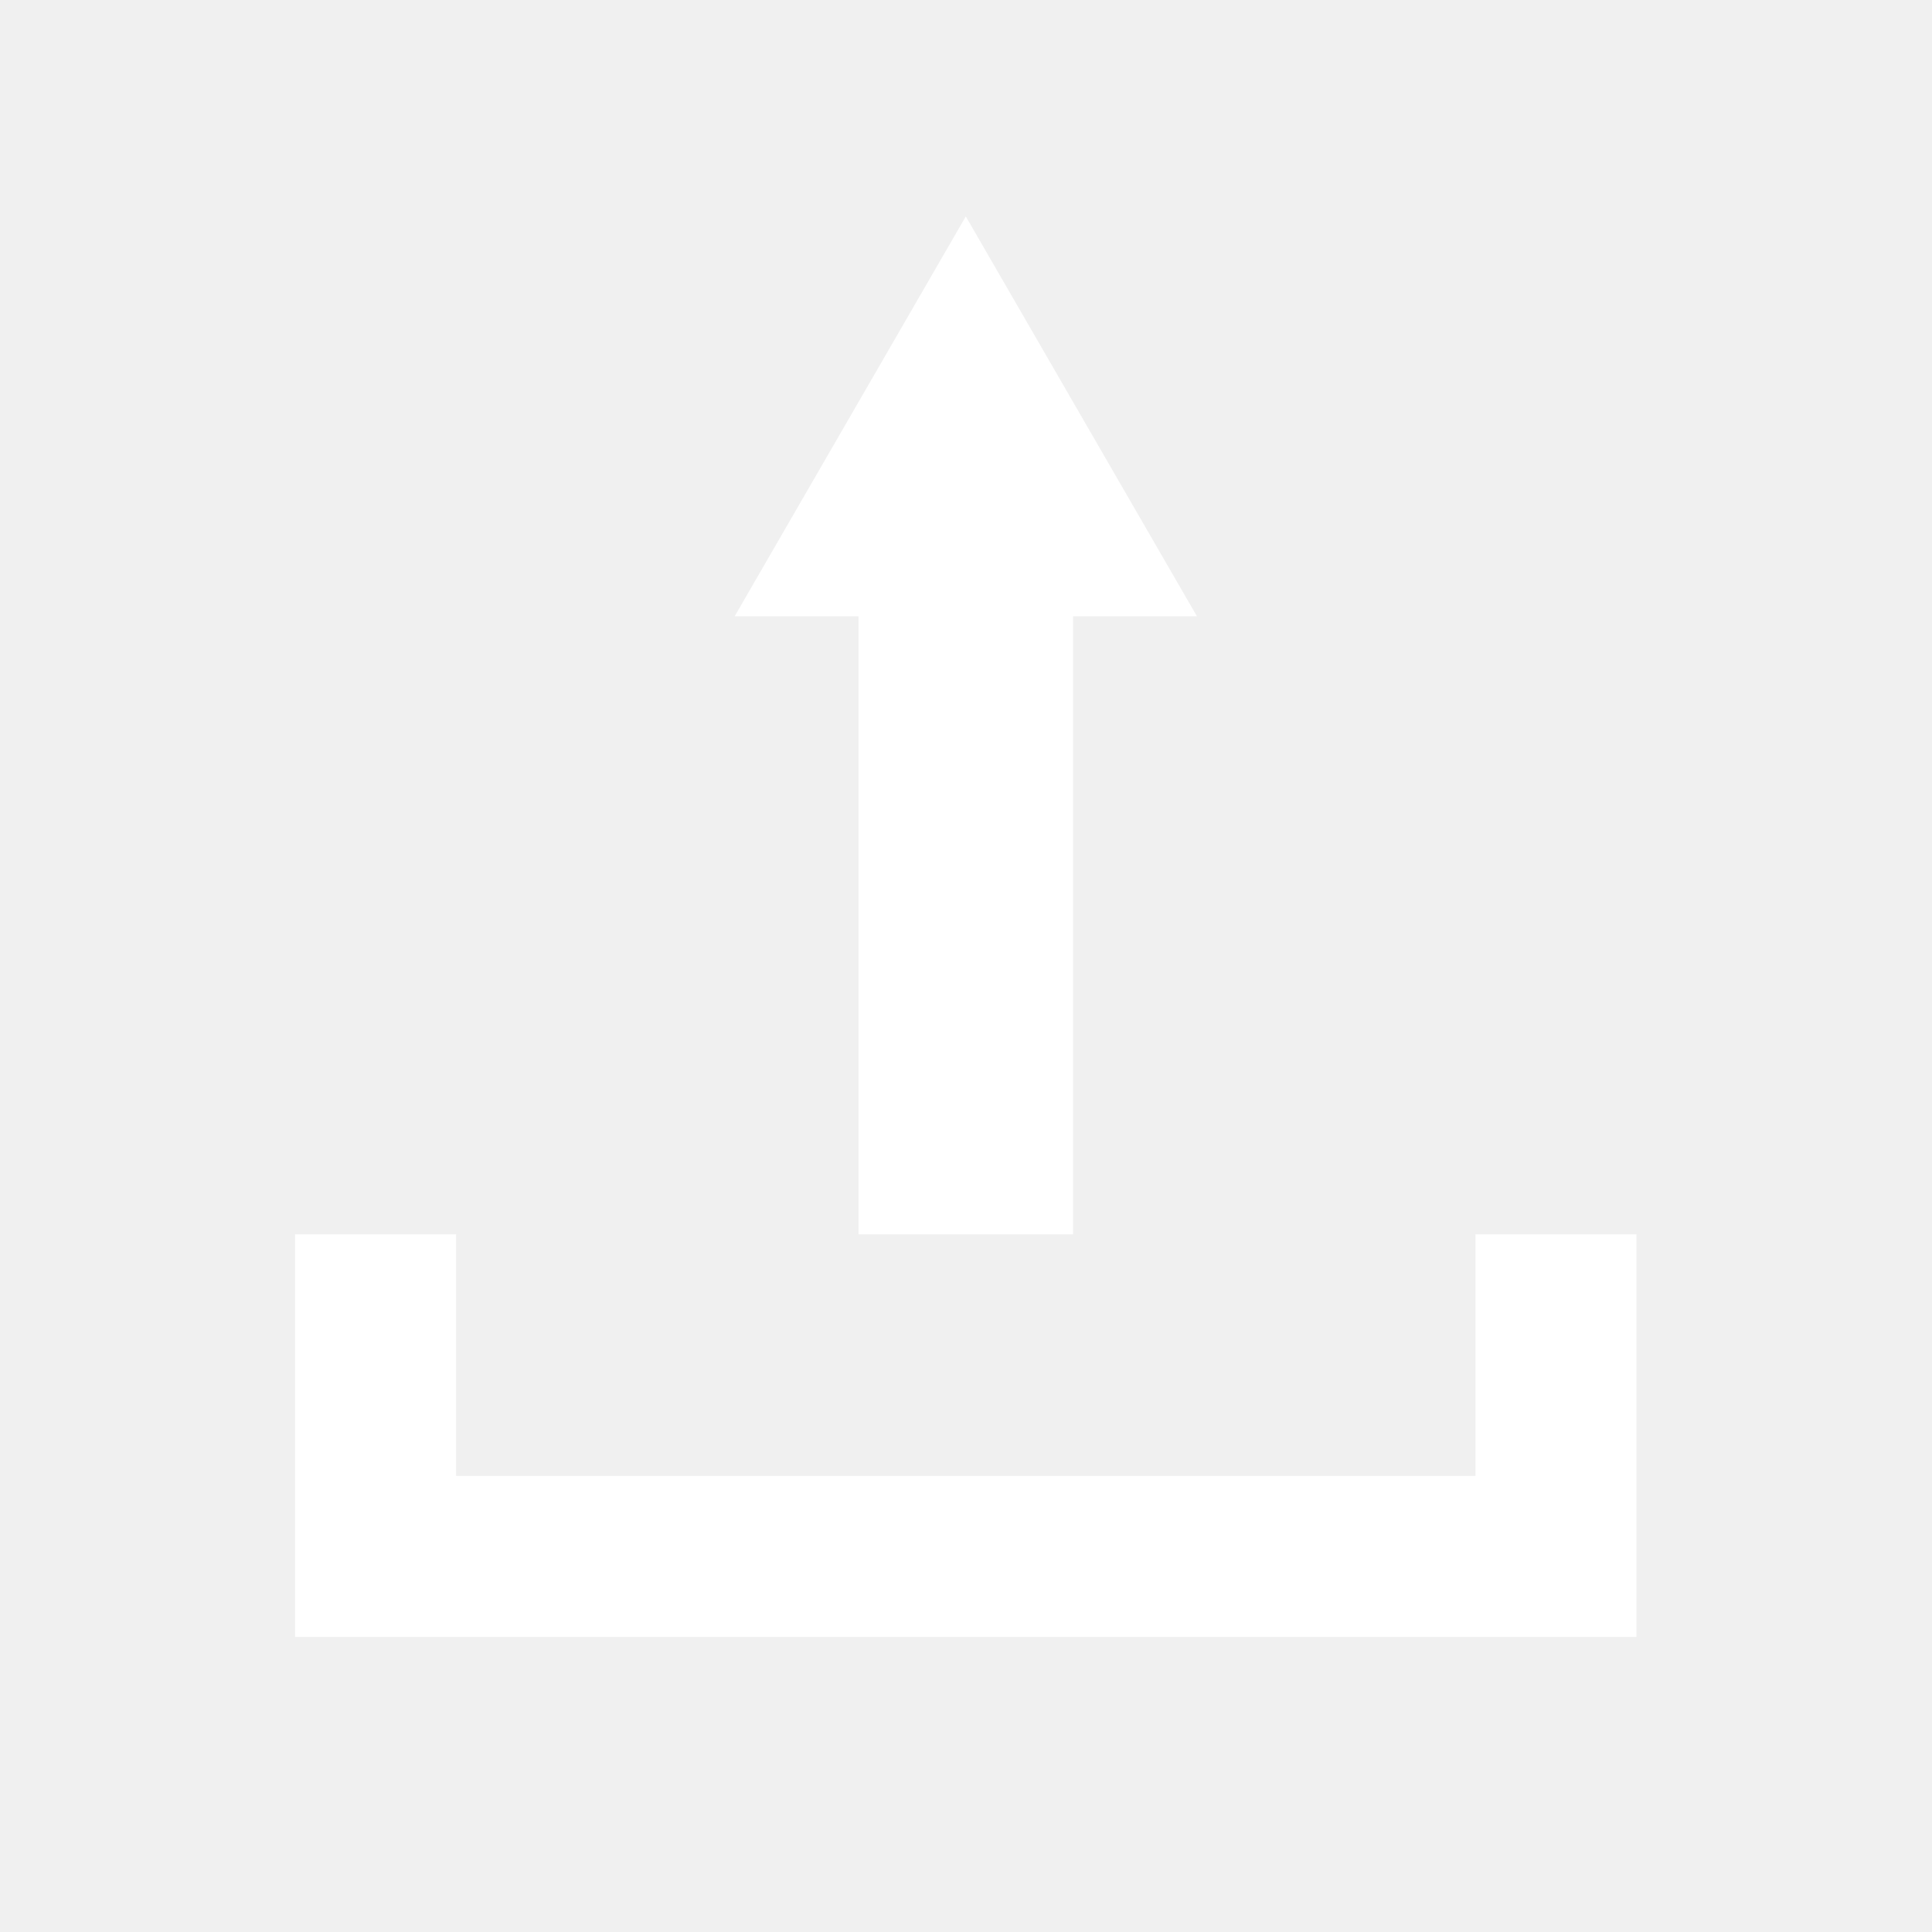
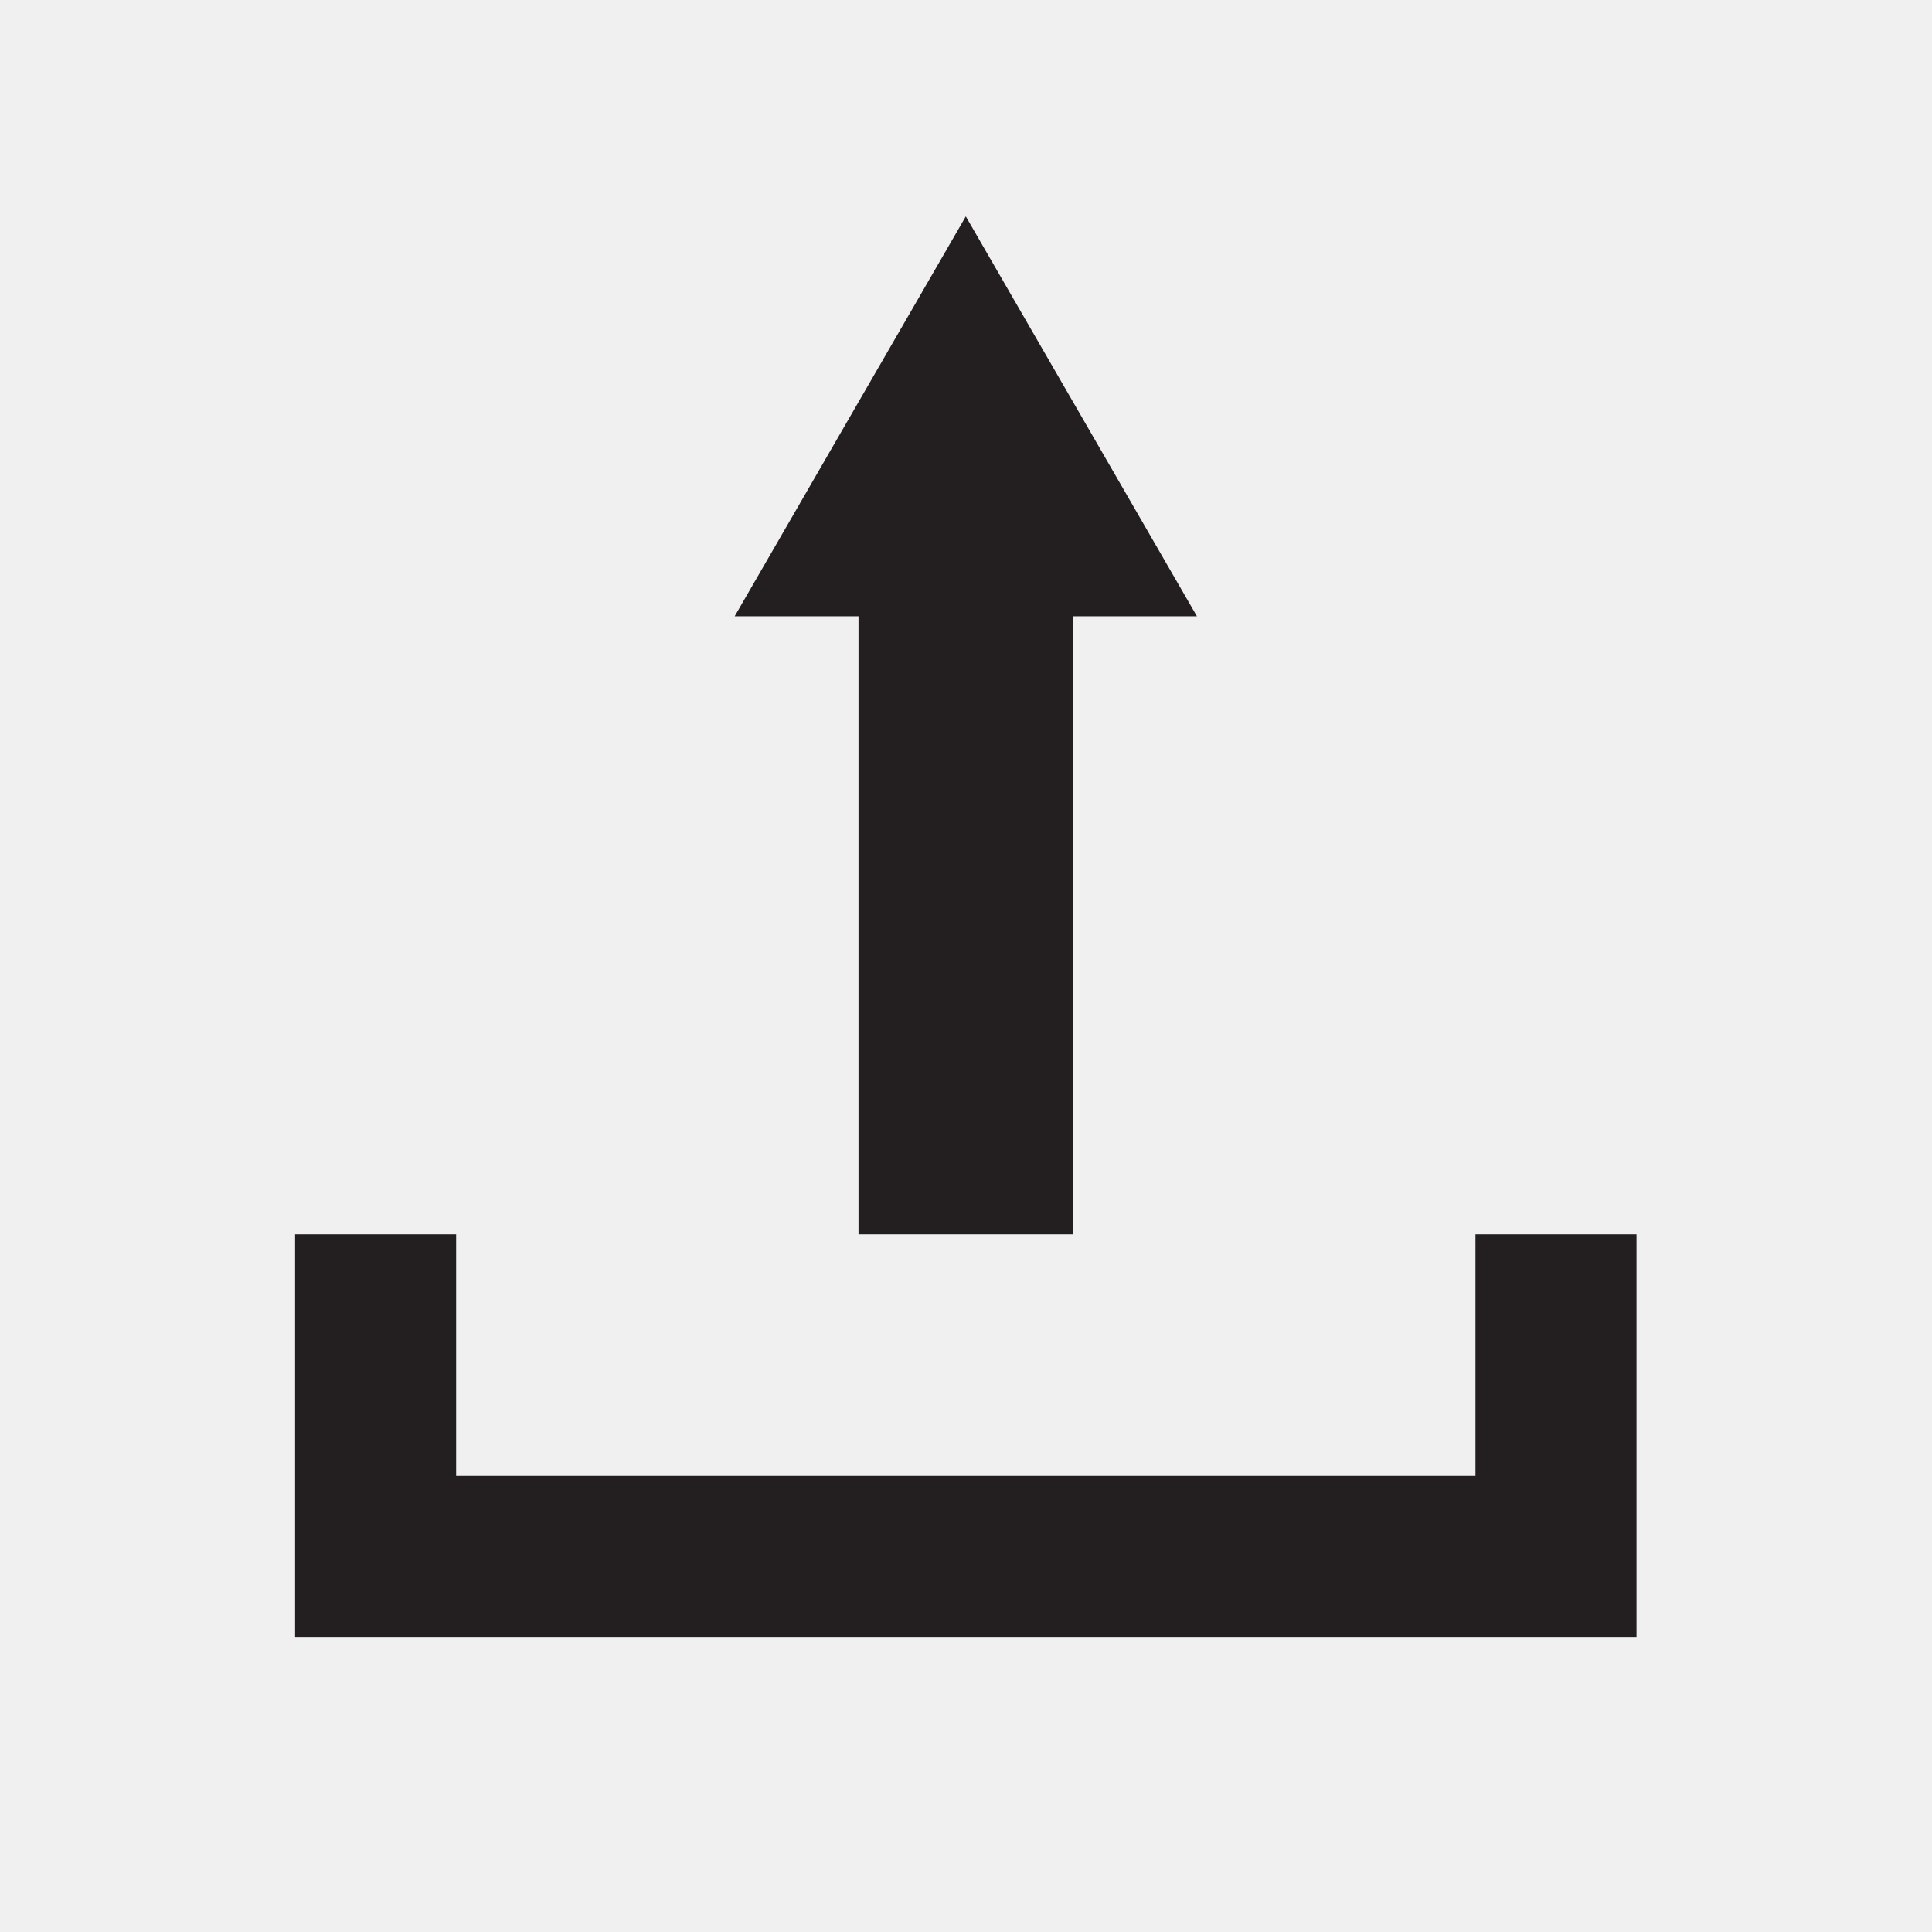
<svg xmlns="http://www.w3.org/2000/svg" width="18" height="18" version="1.1" viewBox="0 0 4.763 4.763" xml:space="preserve">
  <defs>
    <marker id="Triangle" overflow="visible" markerHeight="0.35" markerWidth="0.35" orient="auto-start-reverse" preserveAspectRatio="xMidYMid" viewBox="0 0 1 1">
      <path transform="scale(.5)" d="m5.77 0-8.65 5v-10z" fill="context-stroke" fill-rule="evenodd" stroke="context-stroke" stroke-width="1pt" />
    </marker>
  </defs>
-   <path d="m0.926 3.043v0.794h2.91v-0.794" fill="none" stroke="#fff" stroke-miterlimit="3.7" stroke-width=".397" style="paint-order:normal" />
-   <path d="m2.381 1.191v1.852" fill="none" marker-start="url(#Triangle)" stroke="#fff" stroke-miterlimit="3.7" stroke-width=".529" style="paint-order:normal" />
+   <path d="m0.926 3.043v0.794h2.91v-0.794" fill="none" stroke="#231F20" stroke-miterlimit="3.7" stroke-width=".397" style="paint-order:normal" />
+   <path d="m2.381 1.191v1.852" fill="none" marker-start="url(#Triangle)" stroke="#231F20" stroke-miterlimit="3.7" stroke-width=".529" style="paint-order:normal" />
</svg>
